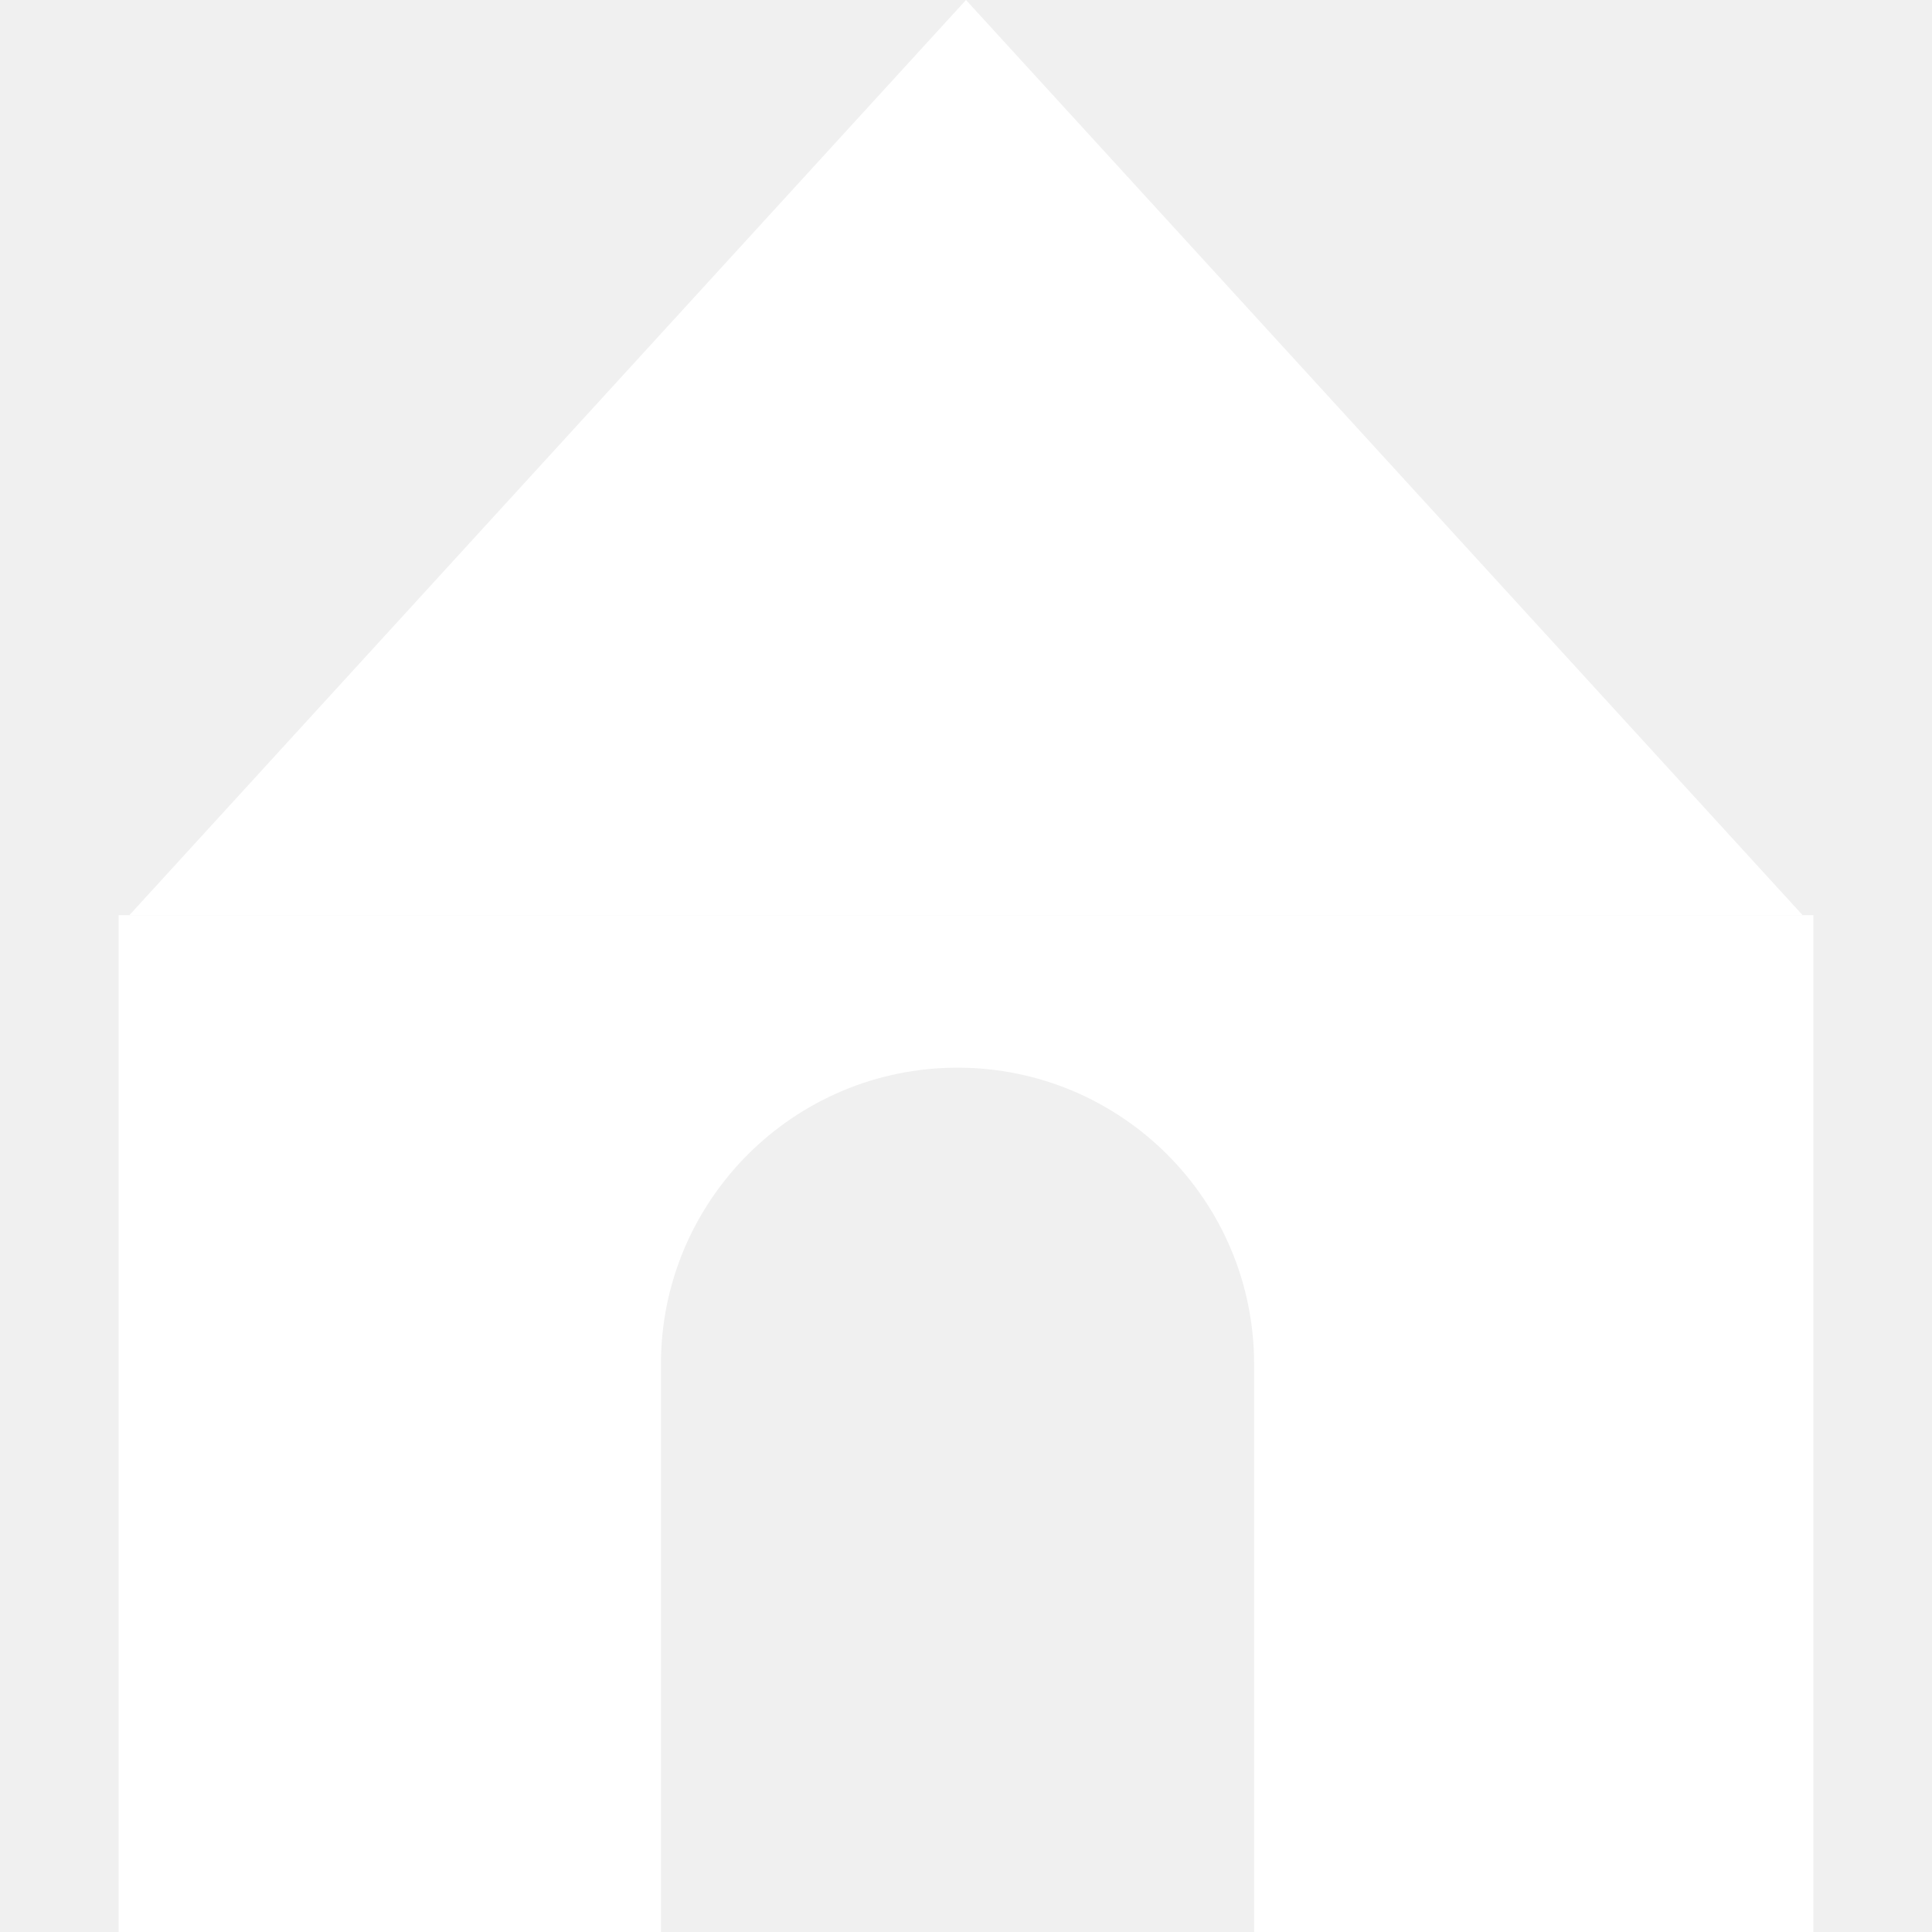
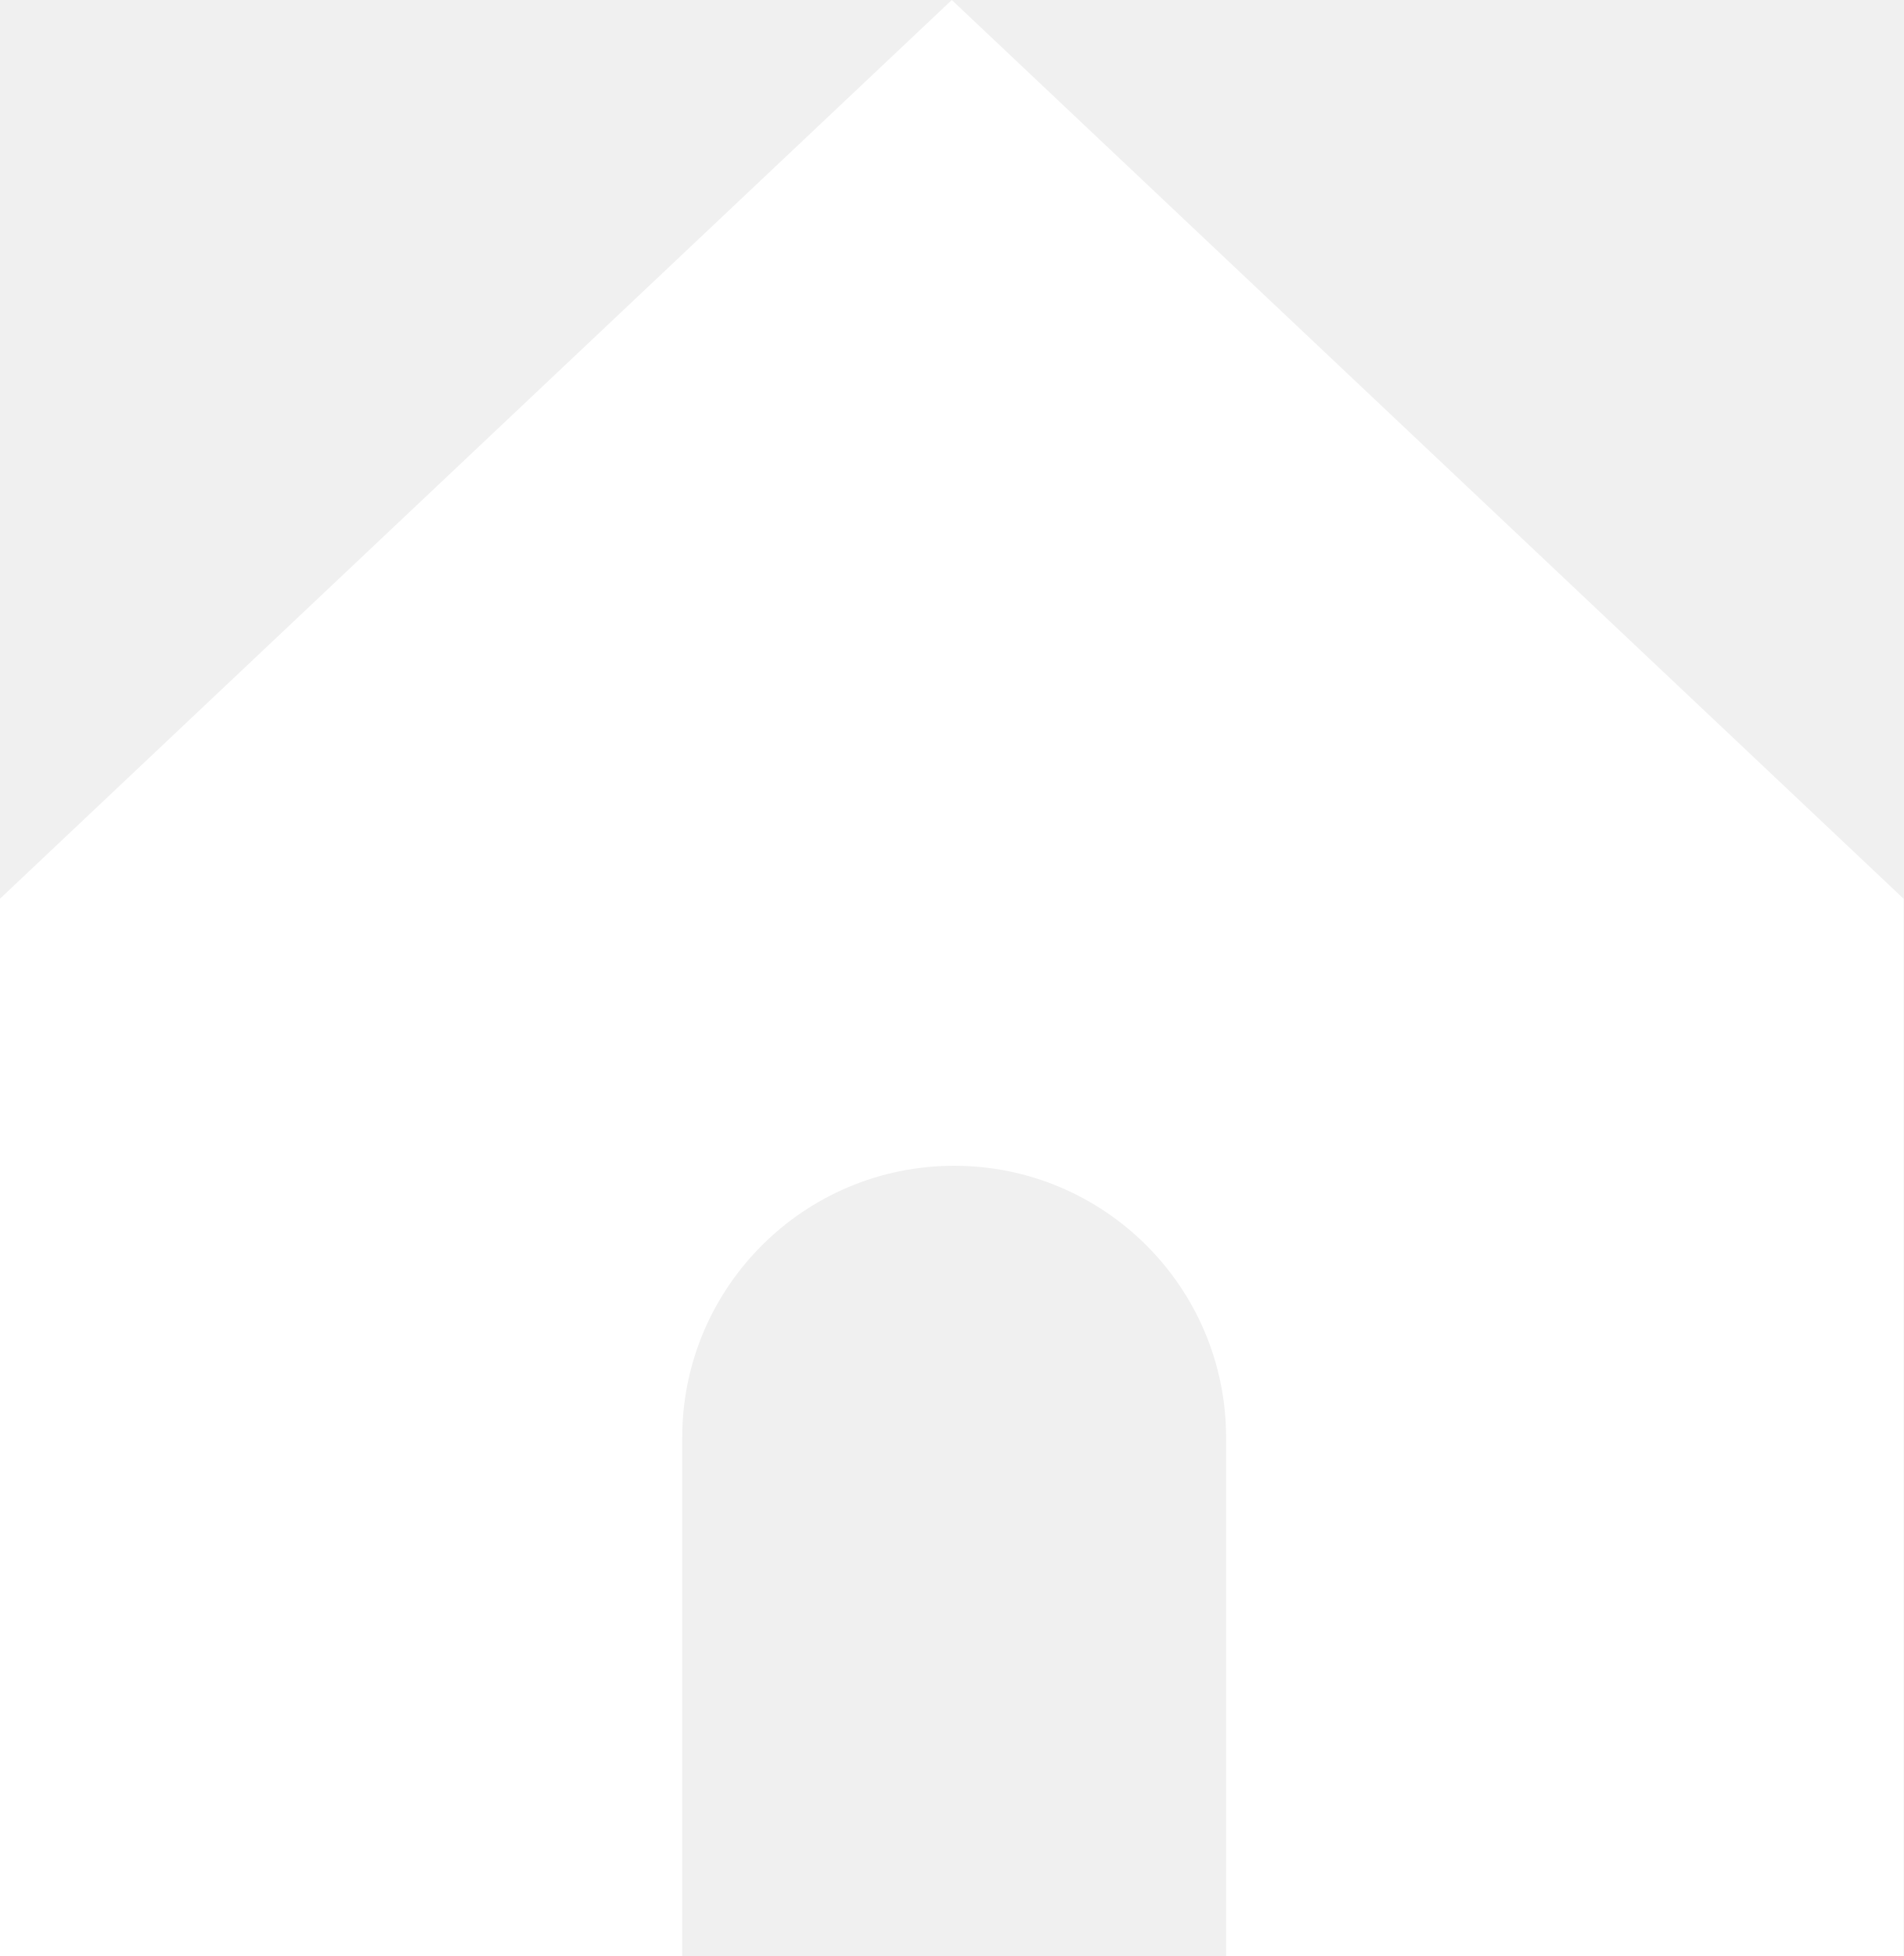
- <svg xmlns="http://www.w3.org/2000/svg" width="40" height="40" viewBox="0 0 40 40" fill="none">
-   <path d="M20 0L37.321 18.947H2.679L20 0Z" fill="white" />
-   <path fill-rule="evenodd" clip-rule="evenodd" d="M37.544 18.948H2.456V40H13.684V28.245C13.684 24.854 16.433 22.105 19.825 22.105C23.216 22.105 25.965 24.854 25.965 28.245V40H37.544V18.948Z" fill="white" />
+ <svg xmlns="http://www.w3.org/2000/svg" width="36" height="37" viewBox="0 0 36 37" fill="none">
+   <path fill-rule="evenodd" clip-rule="evenodd" d="M36 17L18 0L0 17V37H12.902V27.195C12.902 24.355 15.205 22.052 18.045 22.052C20.885 22.052 23.188 24.355 23.188 27.195V37H36V17Z" fill="white" />
</svg>
